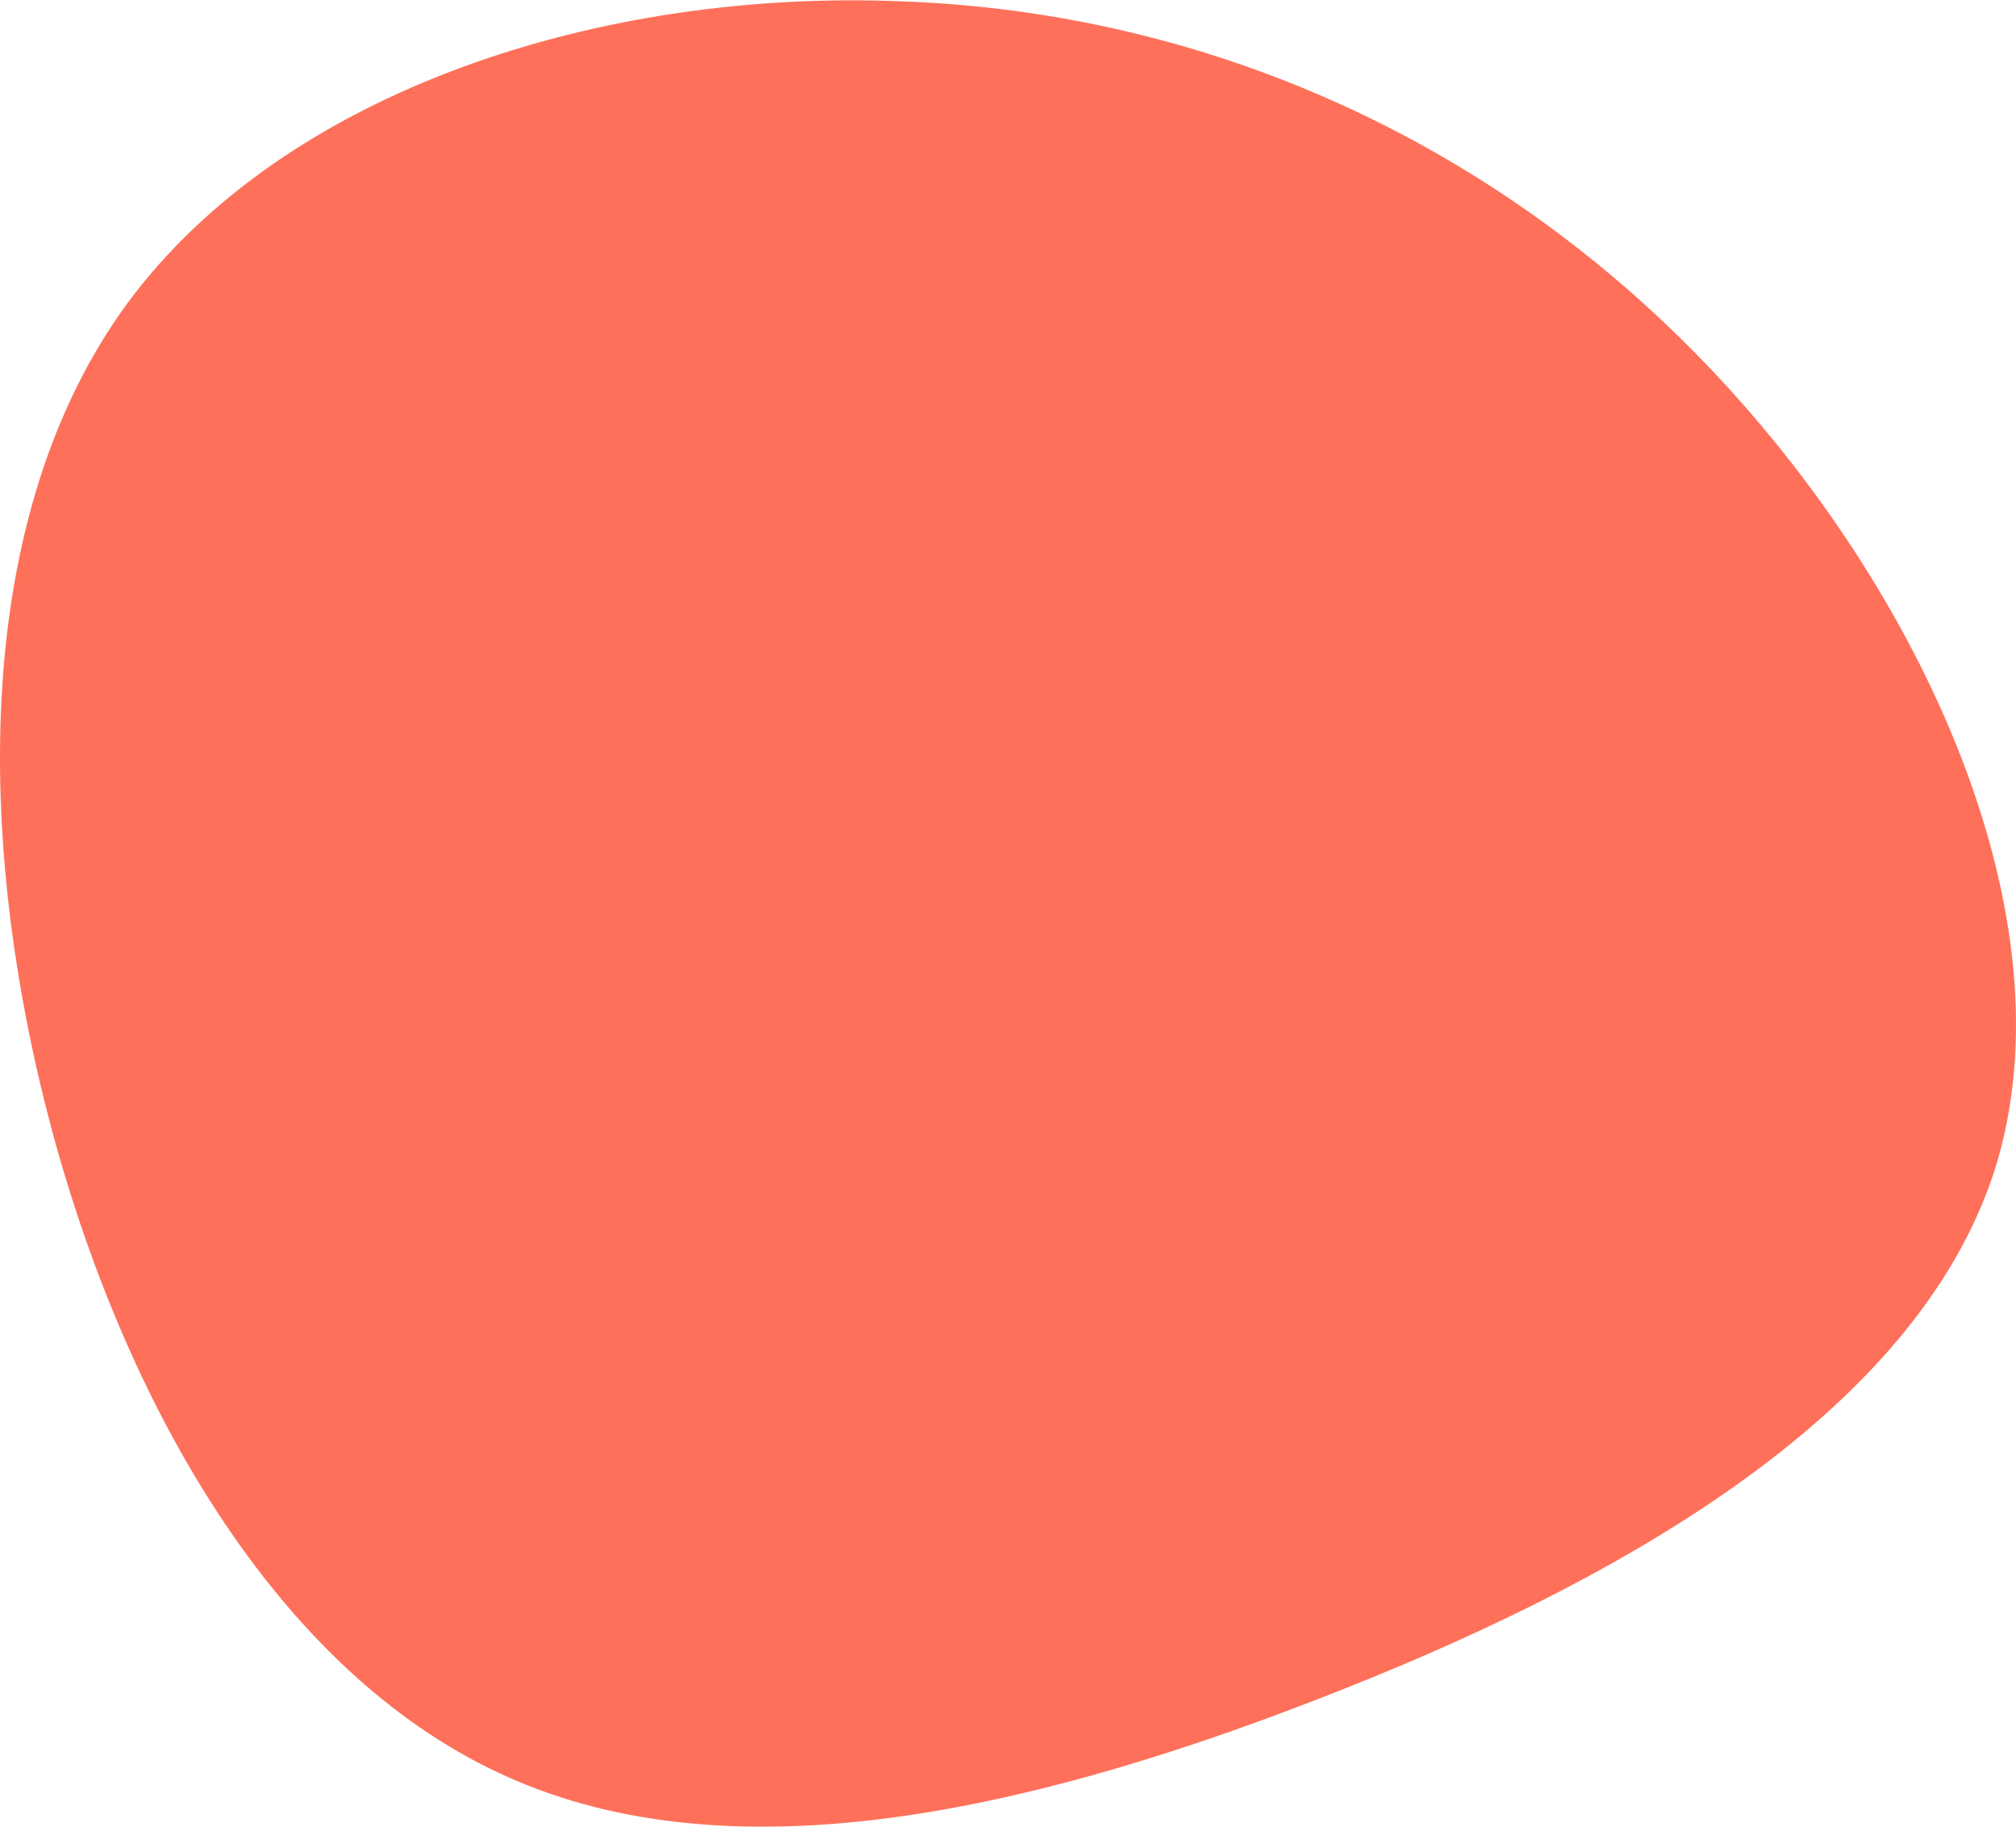
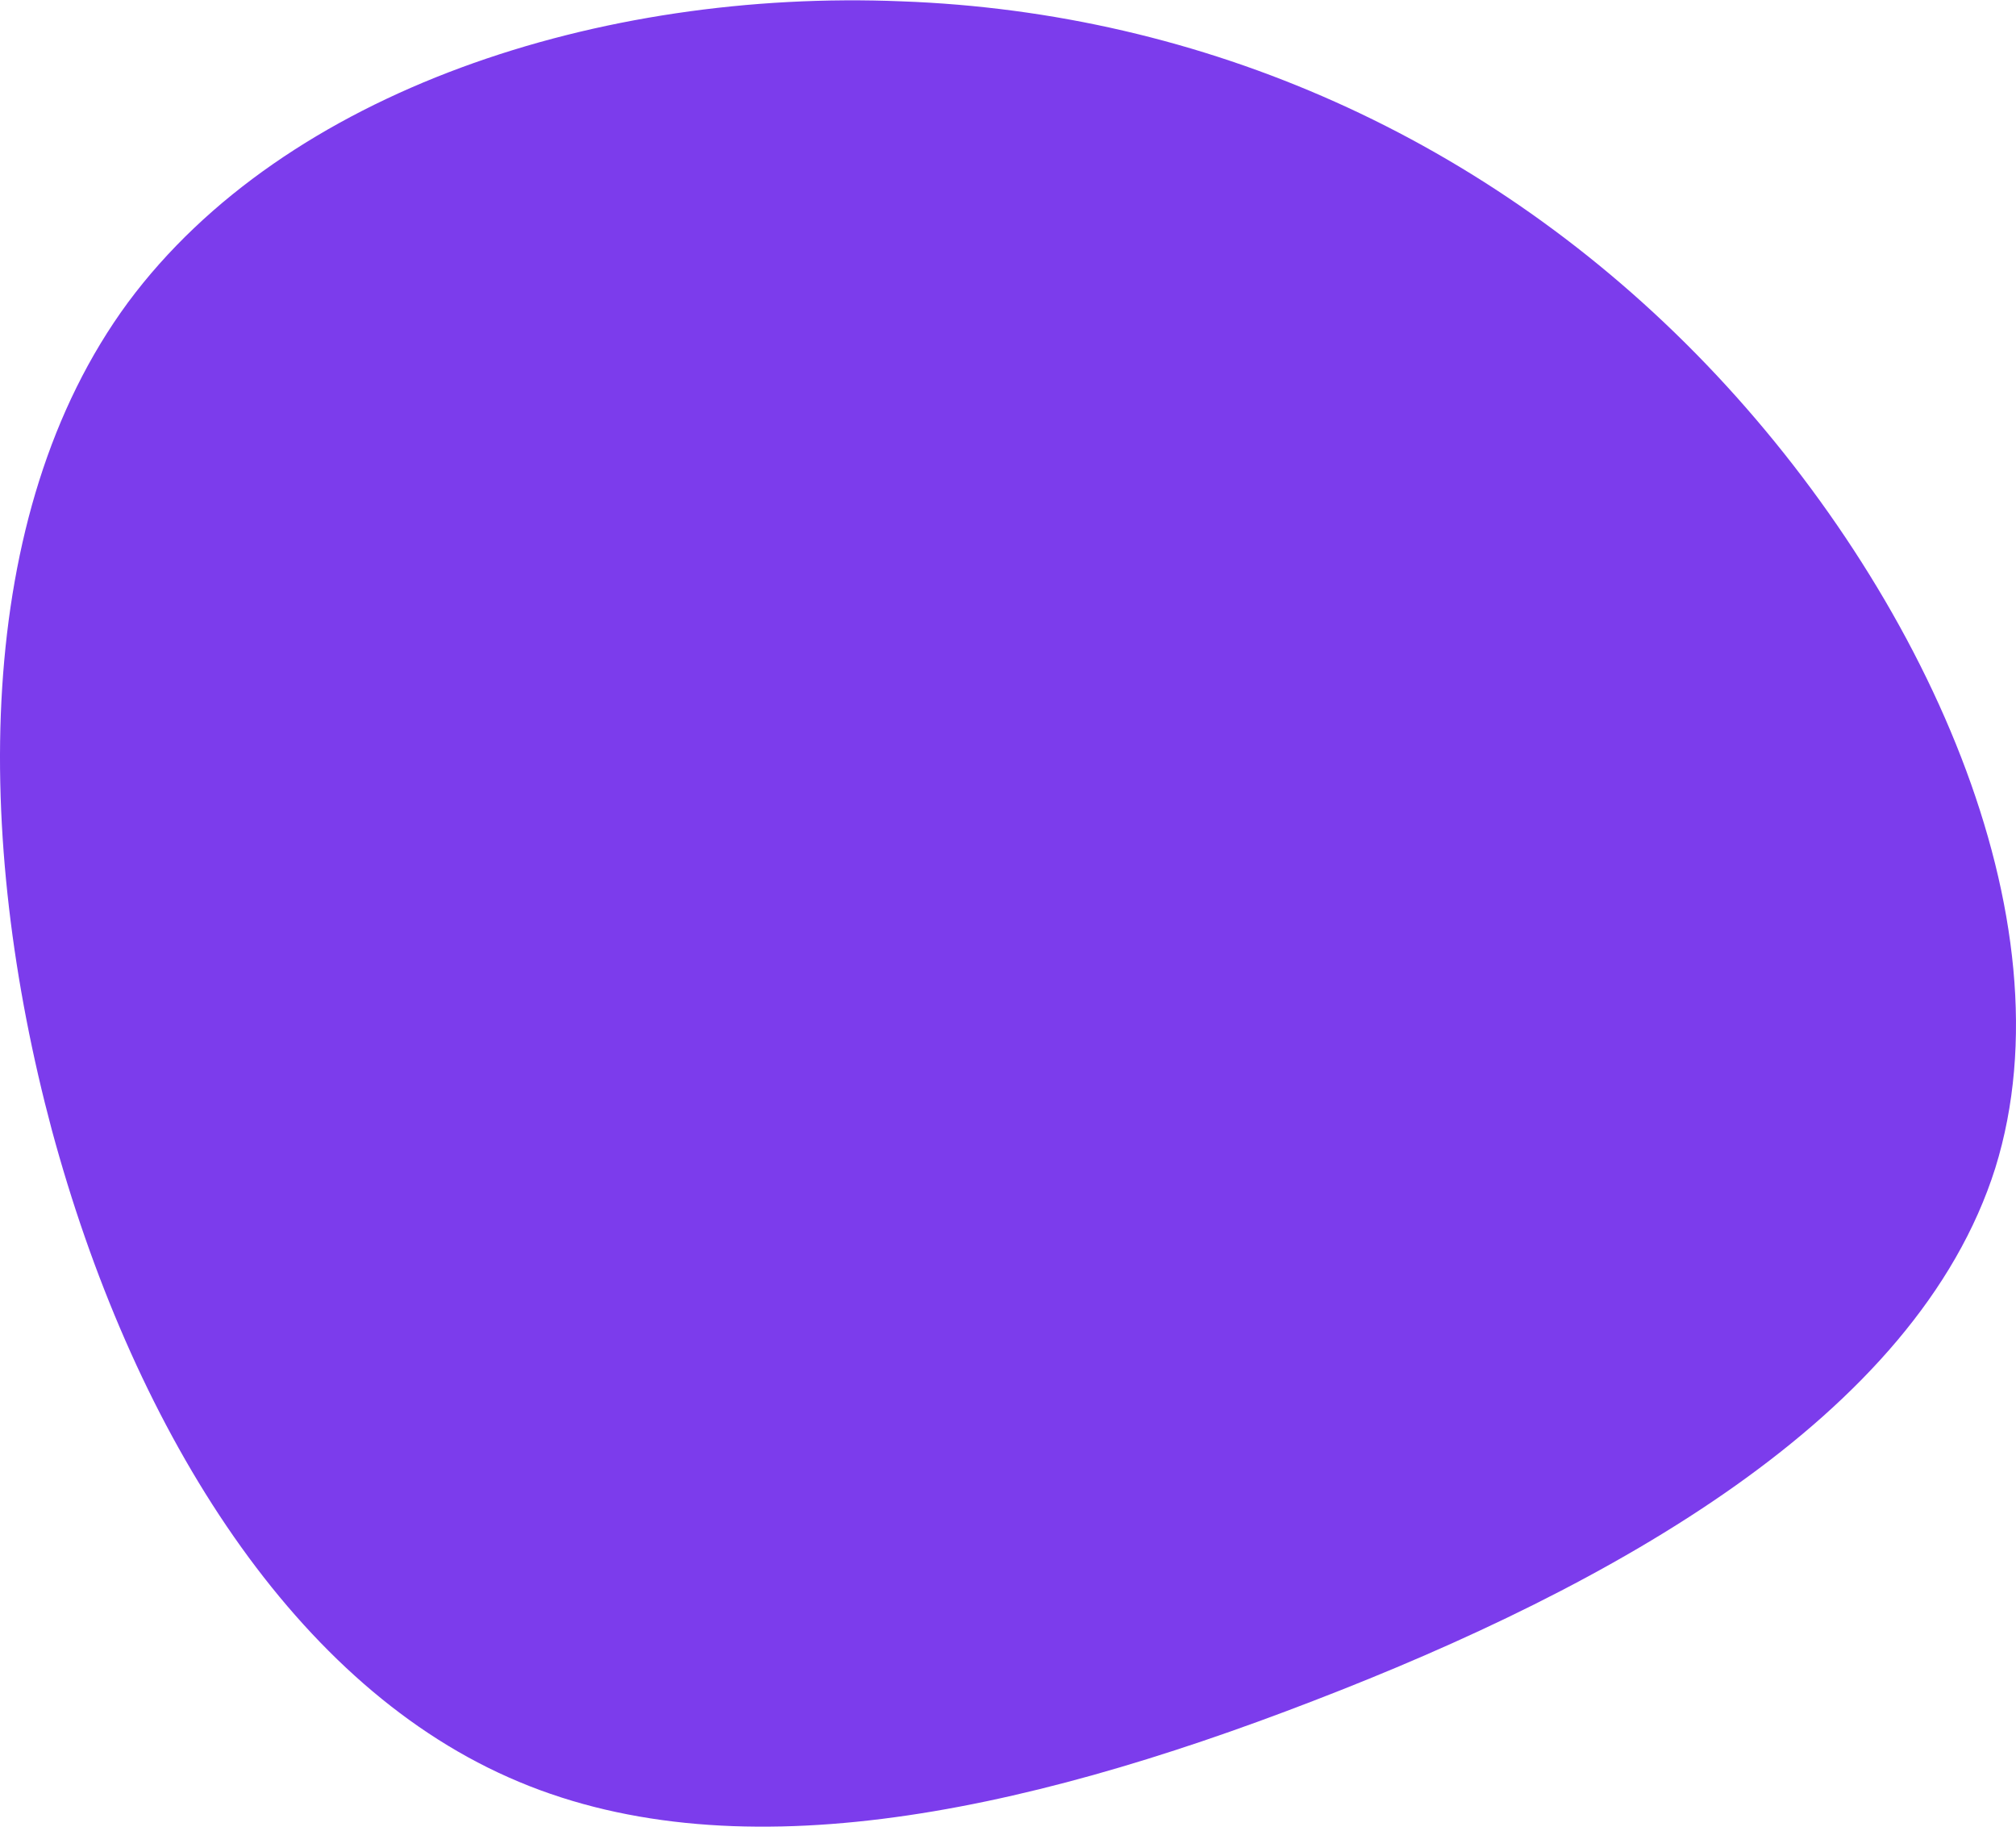
<svg xmlns="http://www.w3.org/2000/svg" width="509" height="462" viewBox="0 0 509 462" fill="none">
-   <path d="M430.684 91.848C485.587 148.958 523.332 231.872 503.773 294.831C483.871 357.79 406.664 400.451 331.516 429.351C256.711 458.25 183.965 473.388 128.376 448.617C72.444 423.846 32.983 358.822 13.081 285.198C-6.478 211.917 -7.165 130.036 32.297 76.366C72.101 22.695 151.71 -2.763 227.544 0.333C303.722 3.085 375.781 34.737 430.684 91.848Z" fill="#FE705A" />
+   <path d="M430.684 91.848C485.587 148.958 523.332 231.872 503.773 294.831C483.871 357.79 406.664 400.451 331.516 429.351C256.711 458.25 183.965 473.388 128.376 448.617C72.444 423.846 32.983 358.822 13.081 285.198C-6.478 211.917 -7.165 130.036 32.297 76.366C72.101 22.695 151.71 -2.763 227.544 0.333C303.722 3.085 375.781 34.737 430.684 91.848Z" fill="#7C3CEC" />
</svg>
